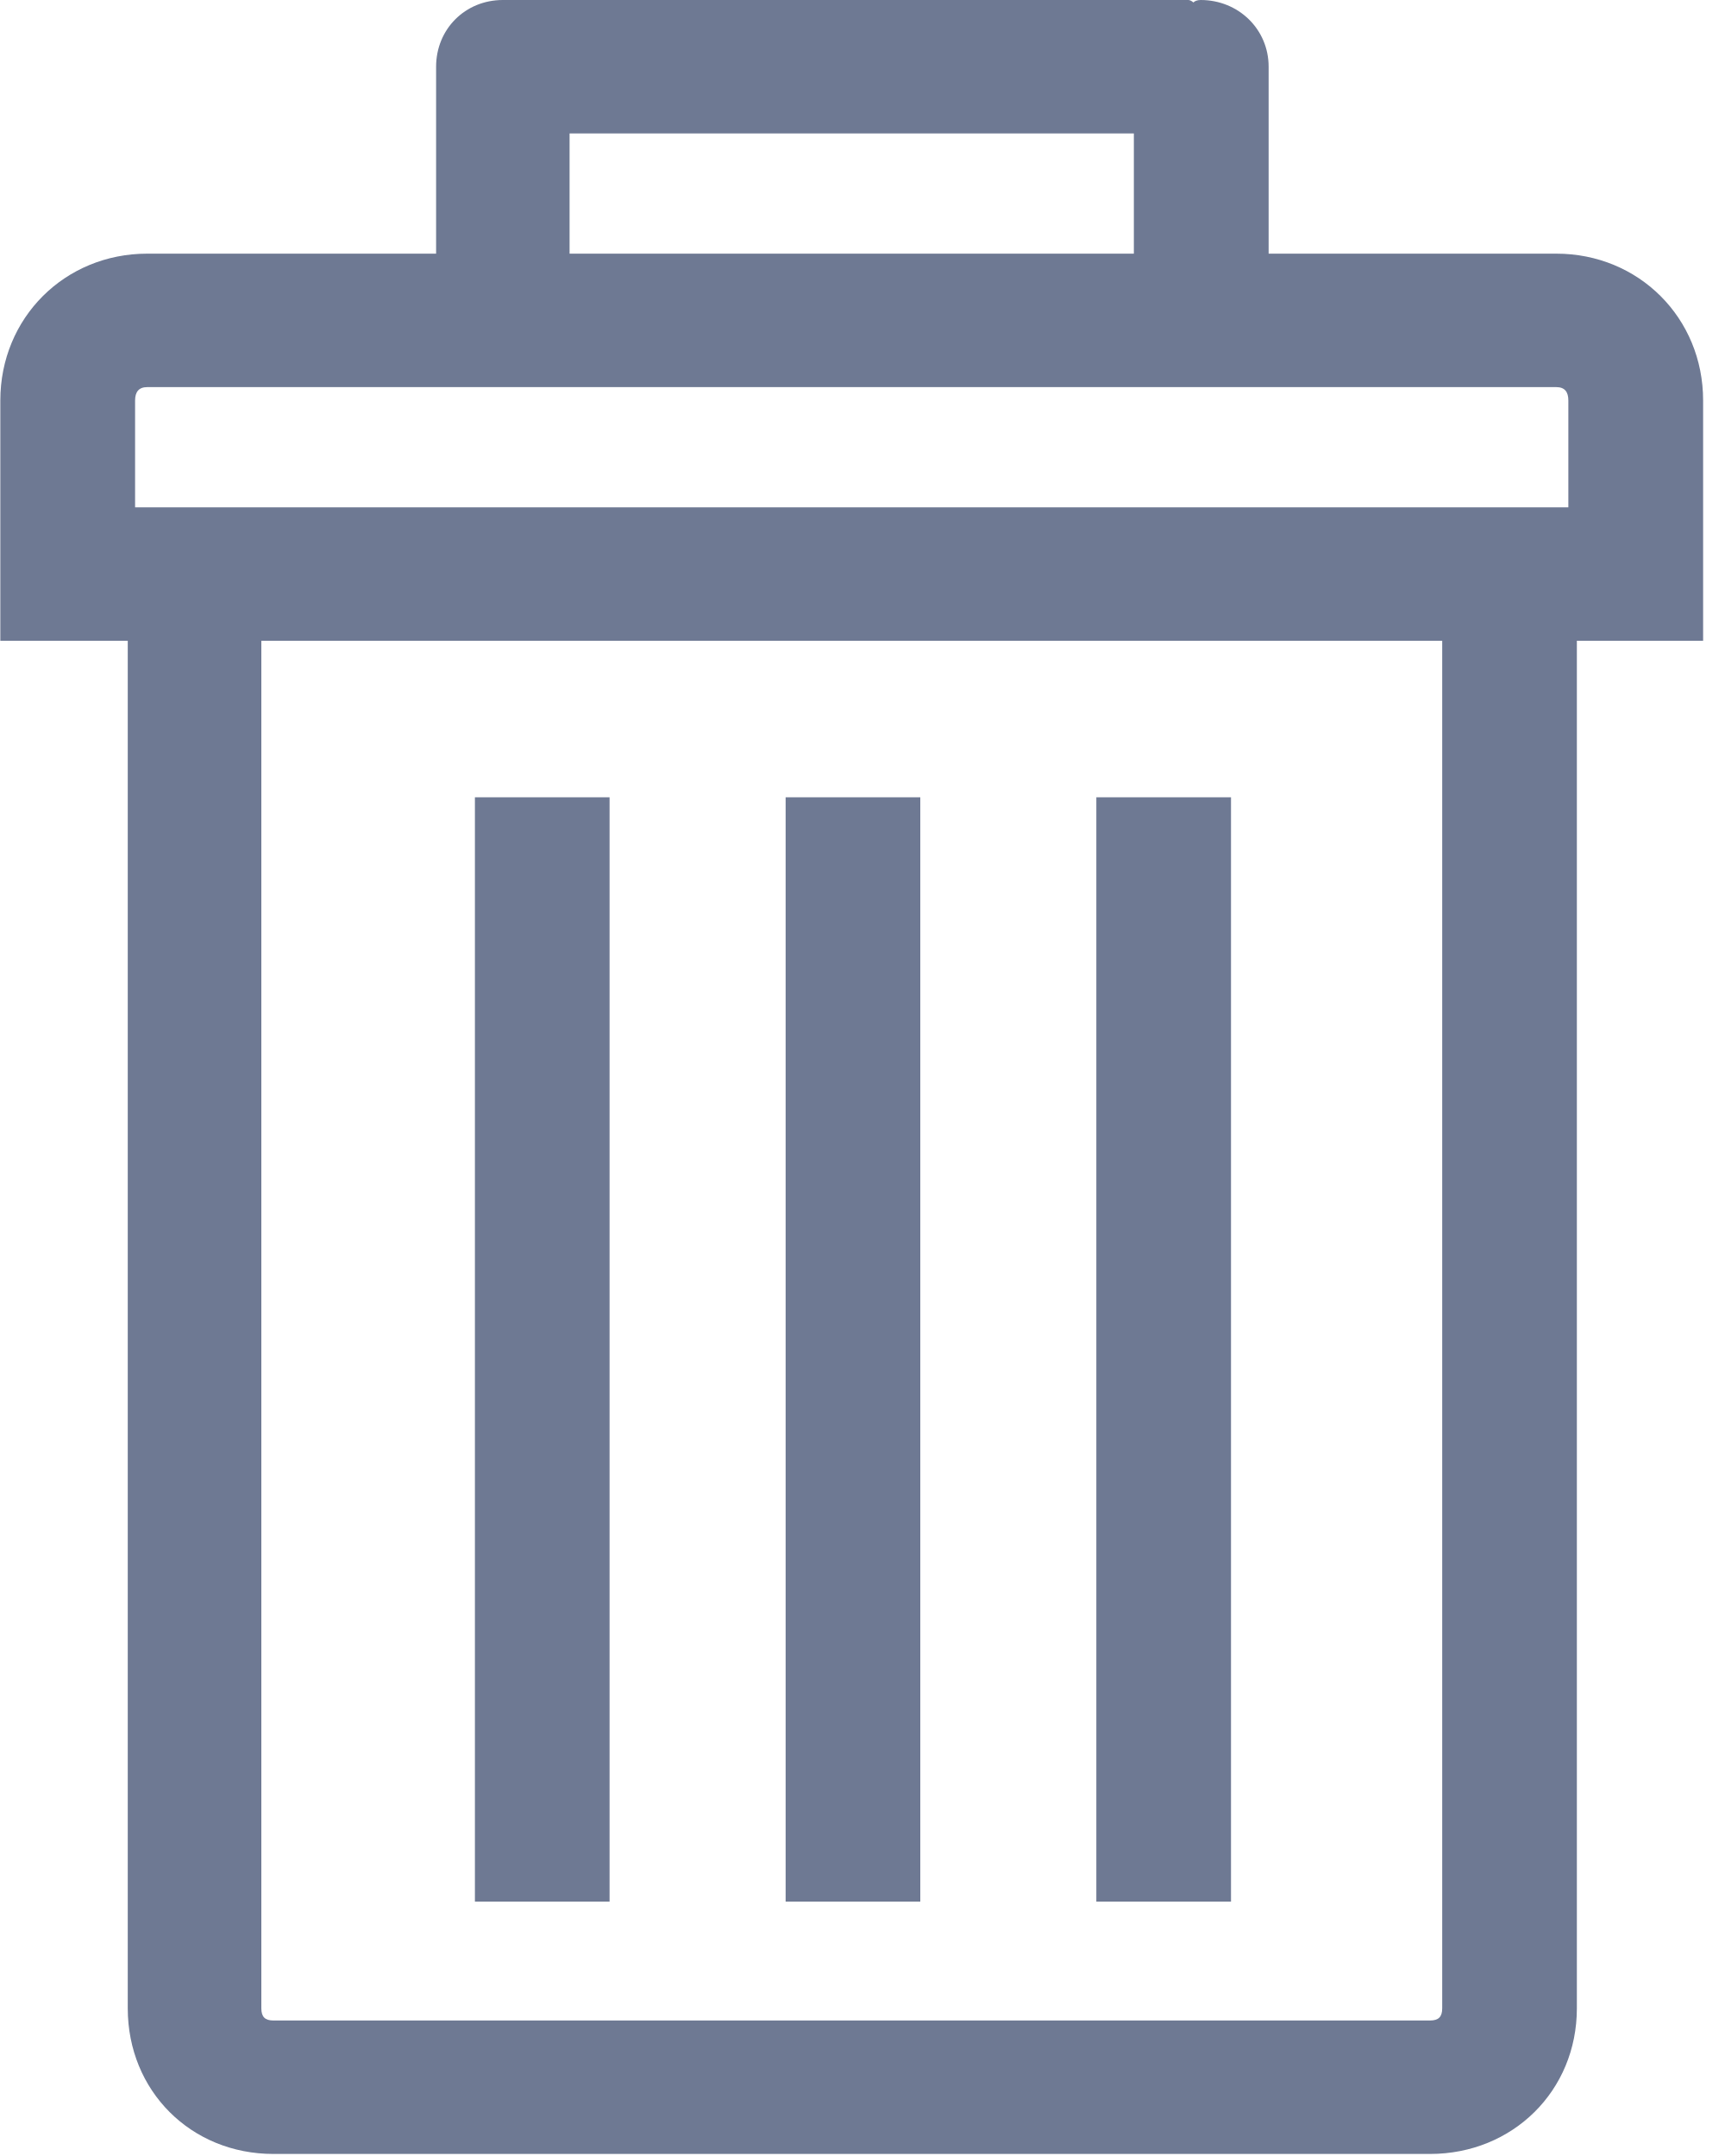
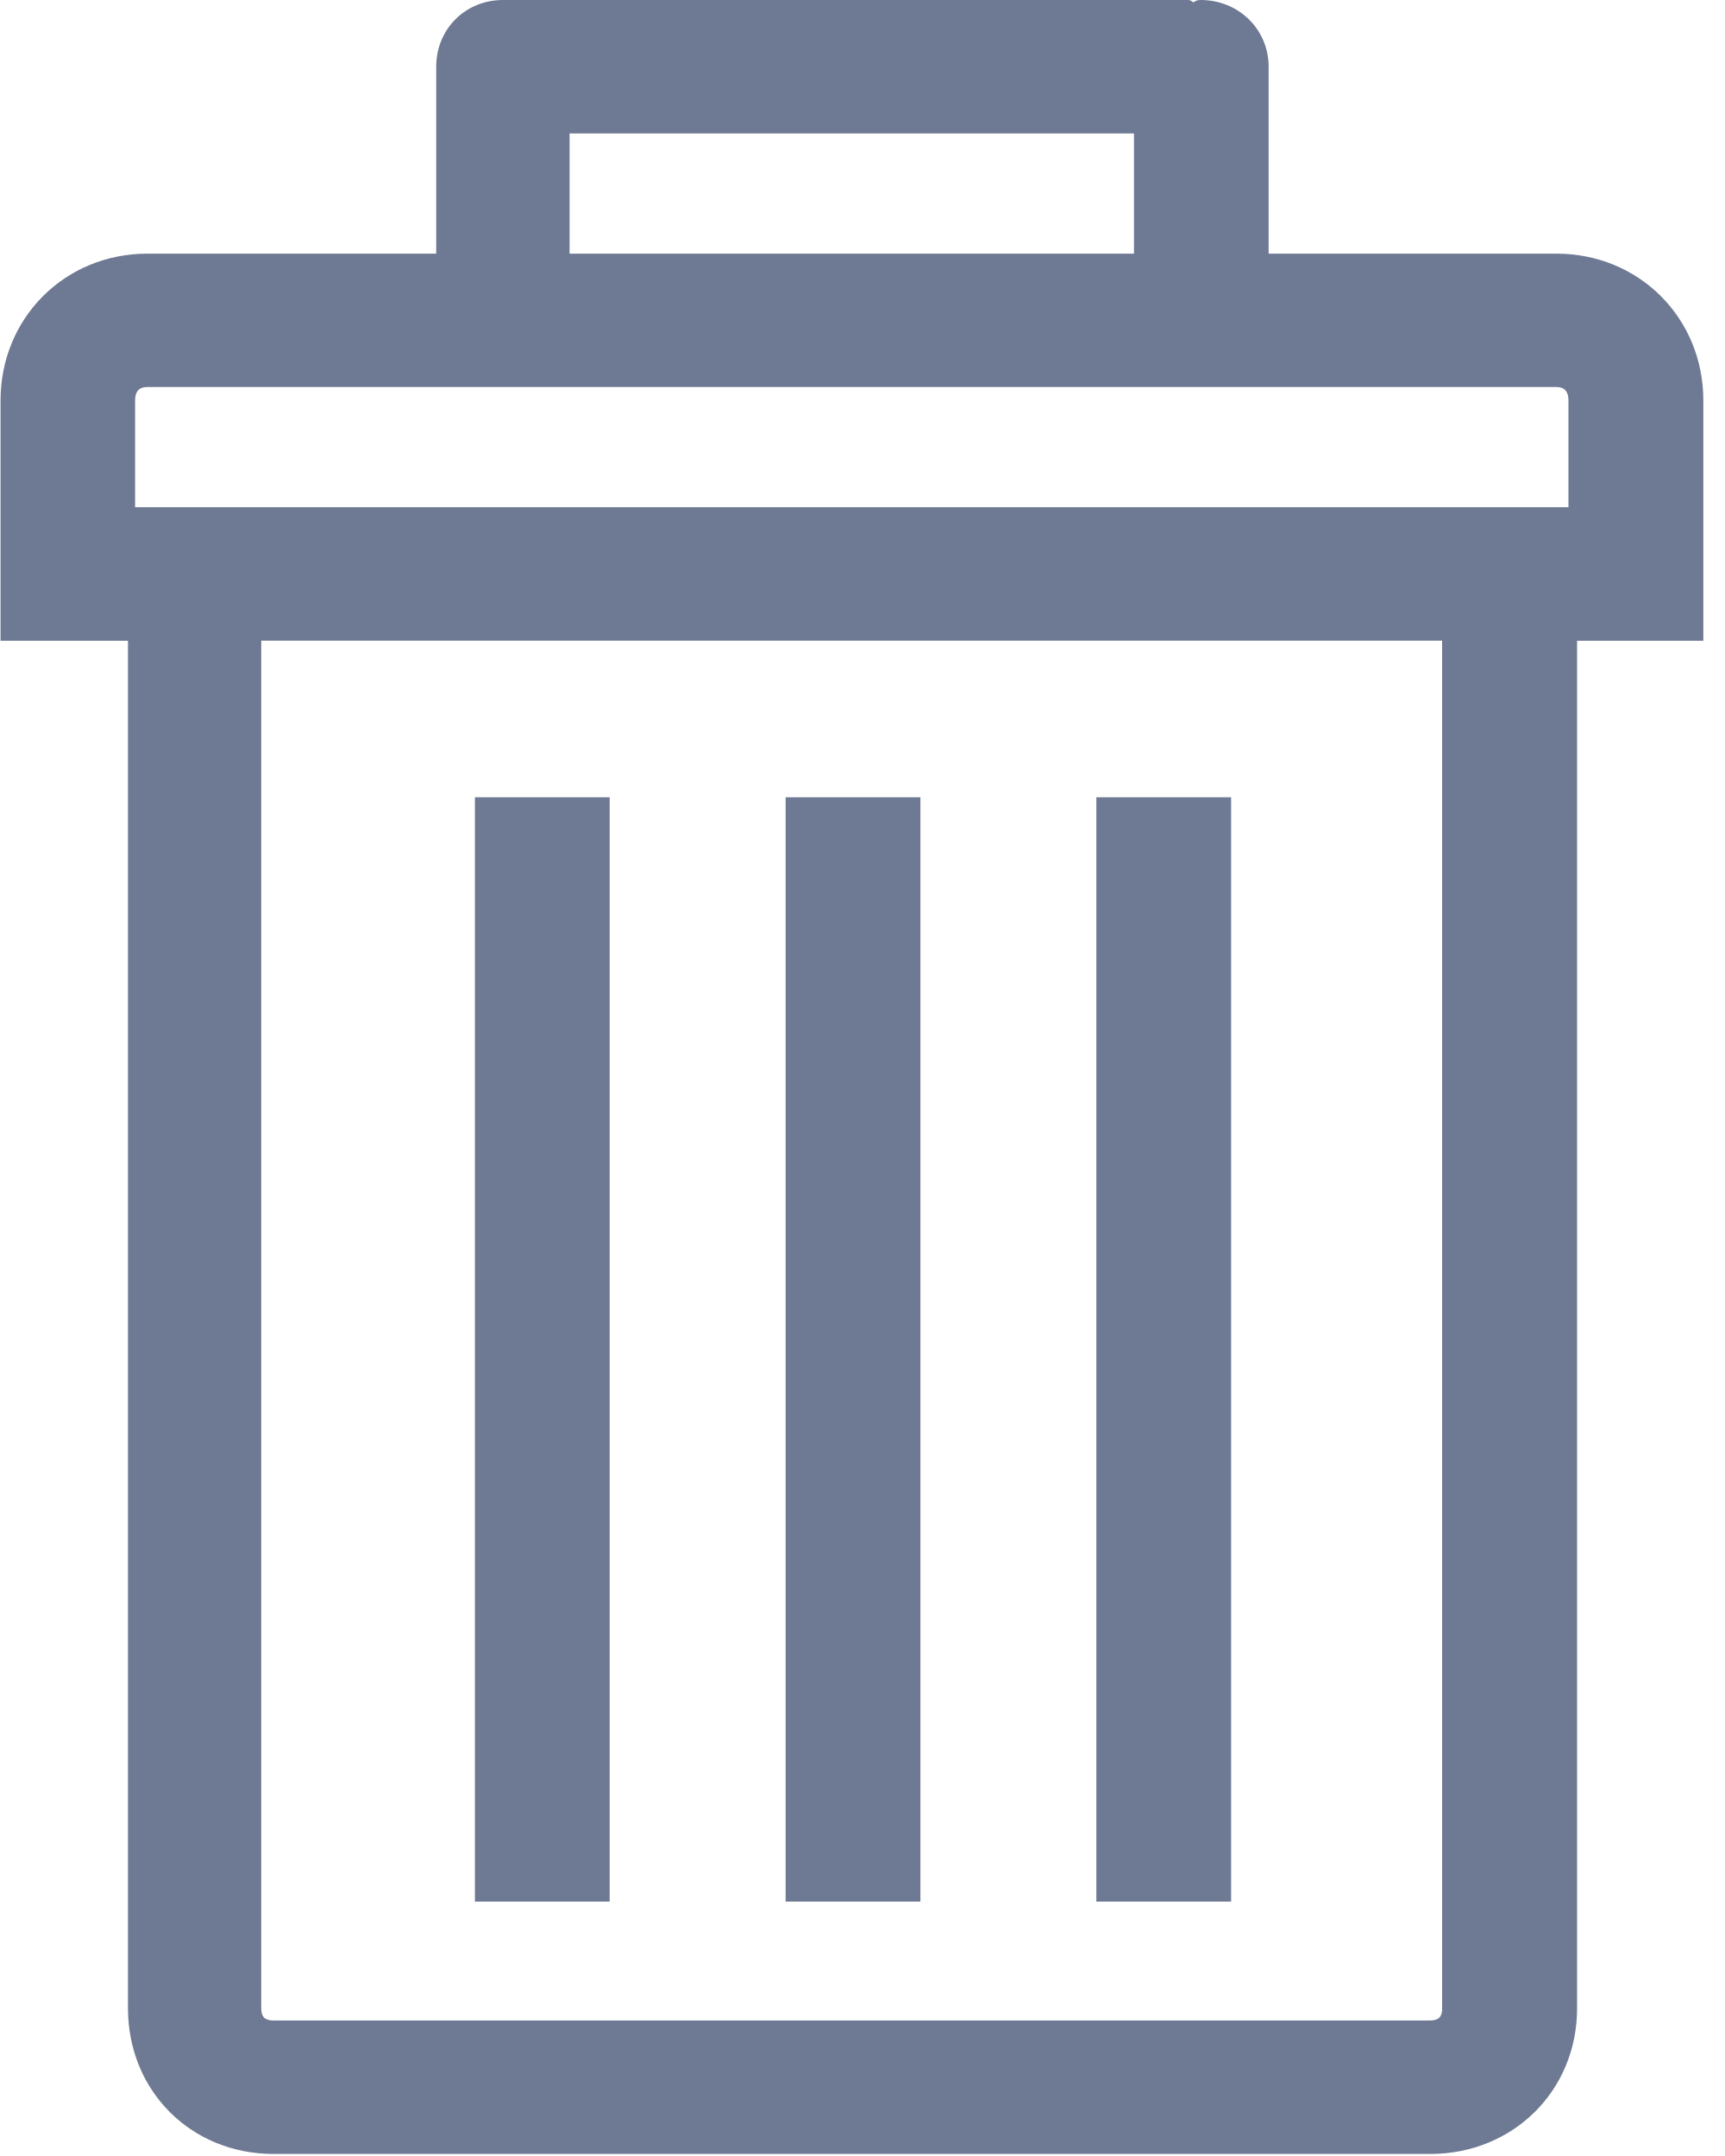
- <svg xmlns="http://www.w3.org/2000/svg" width="16px" height="20px" viewBox="0 0 16 20" version="1.1">
-   <g id="Final-Screens" stroke="none" stroke-width="1" fill="none" fill-rule="evenodd">
-     <g id="customer-master-rules-history-2" transform="translate(-1055, -327)" fill="#6E7993" fill-rule="nonzero">
-       <g id="rubbish-bin" transform="translate(1055, 327)">
-         <path d="M14.435,2.353 L11.767,2.353 L11.767,0.619 C11.767,0.27 11.486,0 11.137,0 C11.103,0 11.08,0.011 11.069,0.023 C11.058,0.011 11.035,0 11.024,0 L4.754,0 L4.709,0 L4.664,0 C4.315,0 4.045,0.27 4.045,0.619 L4.045,2.353 L1.366,2.353 C0.6,2.353 0.003,2.949 0.003,3.715 L0.003,4.706 L0.003,5.944 L1.185,5.944 L1.185,18.63 C1.185,19.396 1.771,19.981 2.536,19.981 L13.264,19.981 C14.03,19.981 14.626,19.396 14.626,18.63 L14.626,5.944 L15.797,5.944 L15.797,4.706 L15.797,3.715 C15.797,2.949 15.2,2.353 14.435,2.353 Z M5.283,1.238 L10.517,1.238 L10.517,2.353 L5.283,2.353 L5.283,1.238 L5.283,1.238 Z M13.377,18.63 C13.377,18.709 13.343,18.743 13.264,18.743 L2.536,18.743 C2.458,18.743 2.424,18.709 2.424,18.63 L2.424,5.944 L13.377,5.944 L13.377,18.63 L13.377,18.63 Z M14.547,4.706 L1.253,4.706 L1.253,3.715 C1.253,3.636 1.287,3.591 1.366,3.591 L14.435,3.591 C14.514,3.591 14.547,3.636 14.547,3.715 L14.547,4.706 Z" id="Shape" />
-         <rect id="Rectangle" x="10.169" y="7.396" width="1.249" height="10.244" />
-         <rect id="Rectangle" x="7.287" y="7.396" width="1.249" height="10.244" />
-         <rect id="Rectangle" x="4.405" y="7.396" width="1.249" height="10.244" />
+ <svg xmlns="http://www.w3.org/2000/svg" version="1.1" viewBox="0 0 16 20">
+   <g fill="none" fill-rule="evenodd">
+     <g transform="translate(-1055 -327)" fill="#6E7993" fill-rule="nonzero">
+       <g transform="translate(1055 327)">
+         <path d="m14.435 2.353h-2.668v-1.734c0-0.349-0.281-0.619-0.63-0.619-0.034 0-0.056 0.011-0.067 0.023-0.011-0.011-0.034-0.023-0.045-0.023h-6.27-0.045-0.045c-0.349 0-0.619 0.27-0.619 0.619v1.734h-2.679c-0.766 0-1.362 0.597-1.362 1.362v0.991 1.238h1.182v12.686c0 0.766 0.585 1.351 1.351 1.351h10.728c0.766 0 1.362-0.585 1.362-1.351v-12.686h1.171v-1.238-0.991c0-0.766-0.597-1.362-1.362-1.362zm-9.152-1.115h5.235v1.115h-5.235v-1.115zm8.094 17.392c0 0.079-0.034 0.113-0.113 0.113h-10.728c-0.079 0-0.113-0.034-0.113-0.113v-12.687h10.953v12.687zm1.171-13.925h-13.295v-0.991c0-0.079 0.034-0.124 0.113-0.124h13.069c0.079 0 0.113 0.045 0.113 0.124v0.991z" />
+         <rect x="10.169" y="7.396" width="1.25" height="10.244" />
+         <rect x="7.287" y="7.396" width="1.25" height="10.244" />
+         <rect x="4.405" y="7.396" width="1.25" height="10.244" />
      </g>
    </g>
  </g>
</svg>
